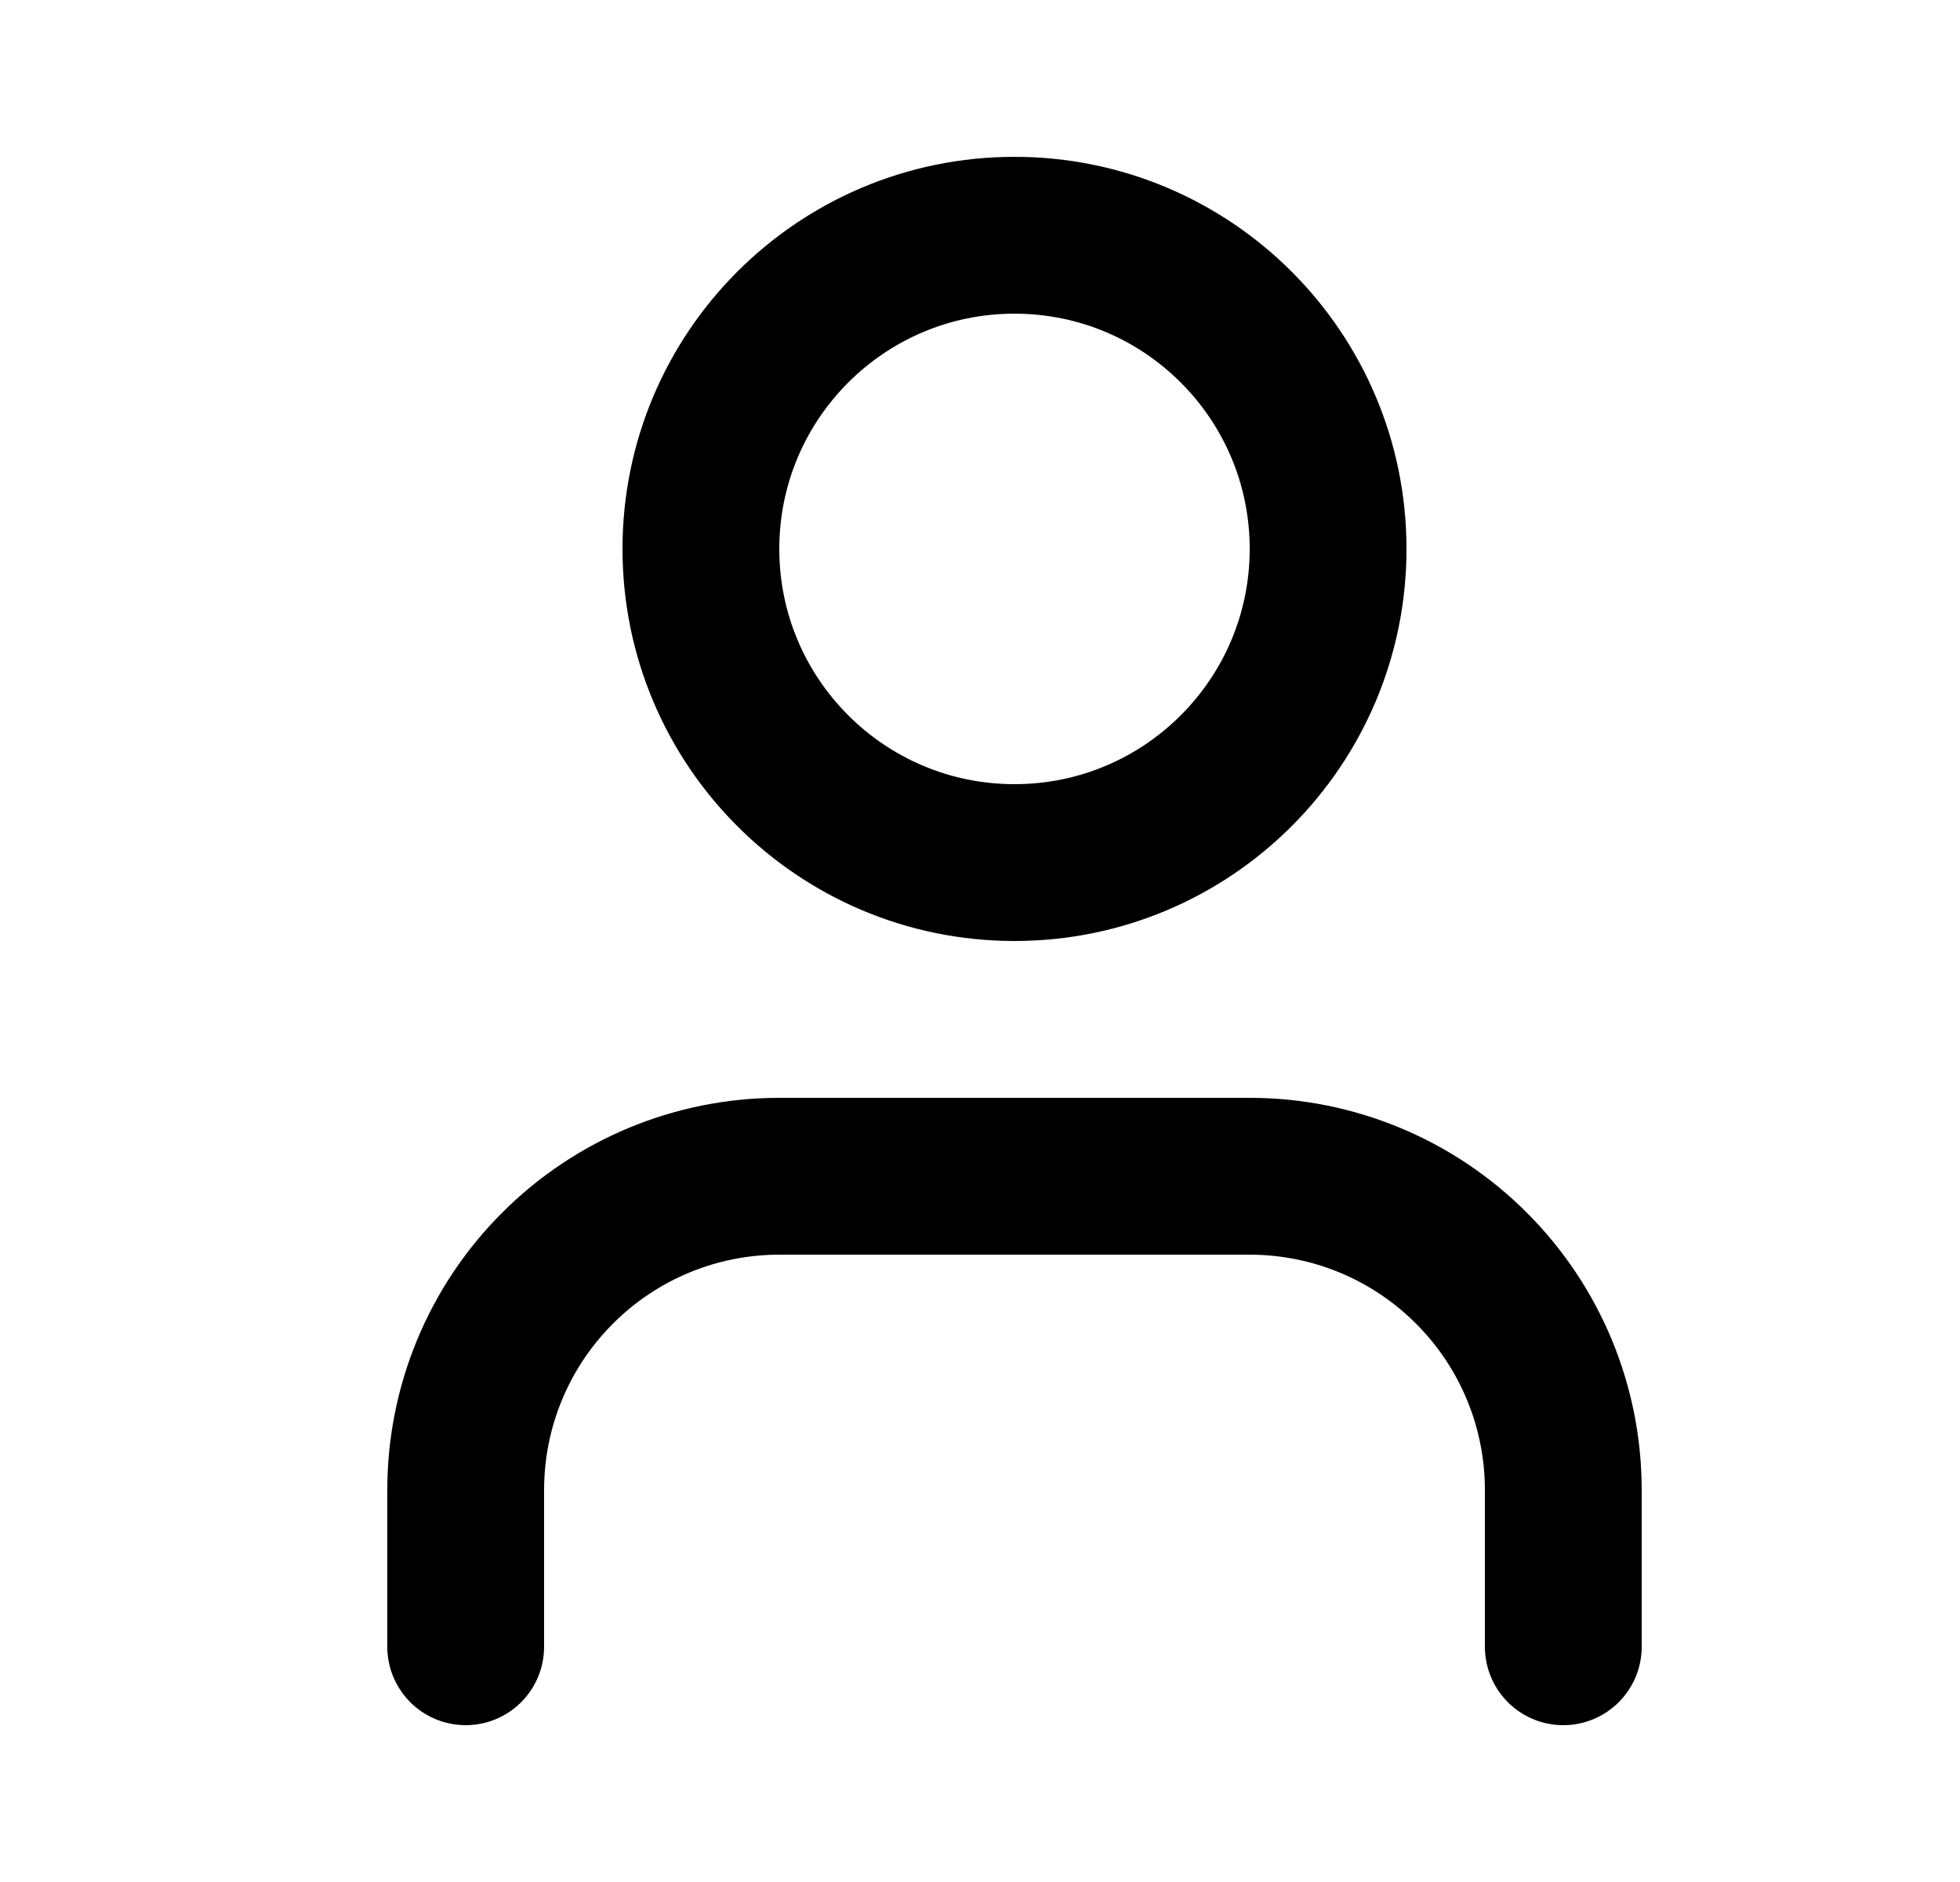
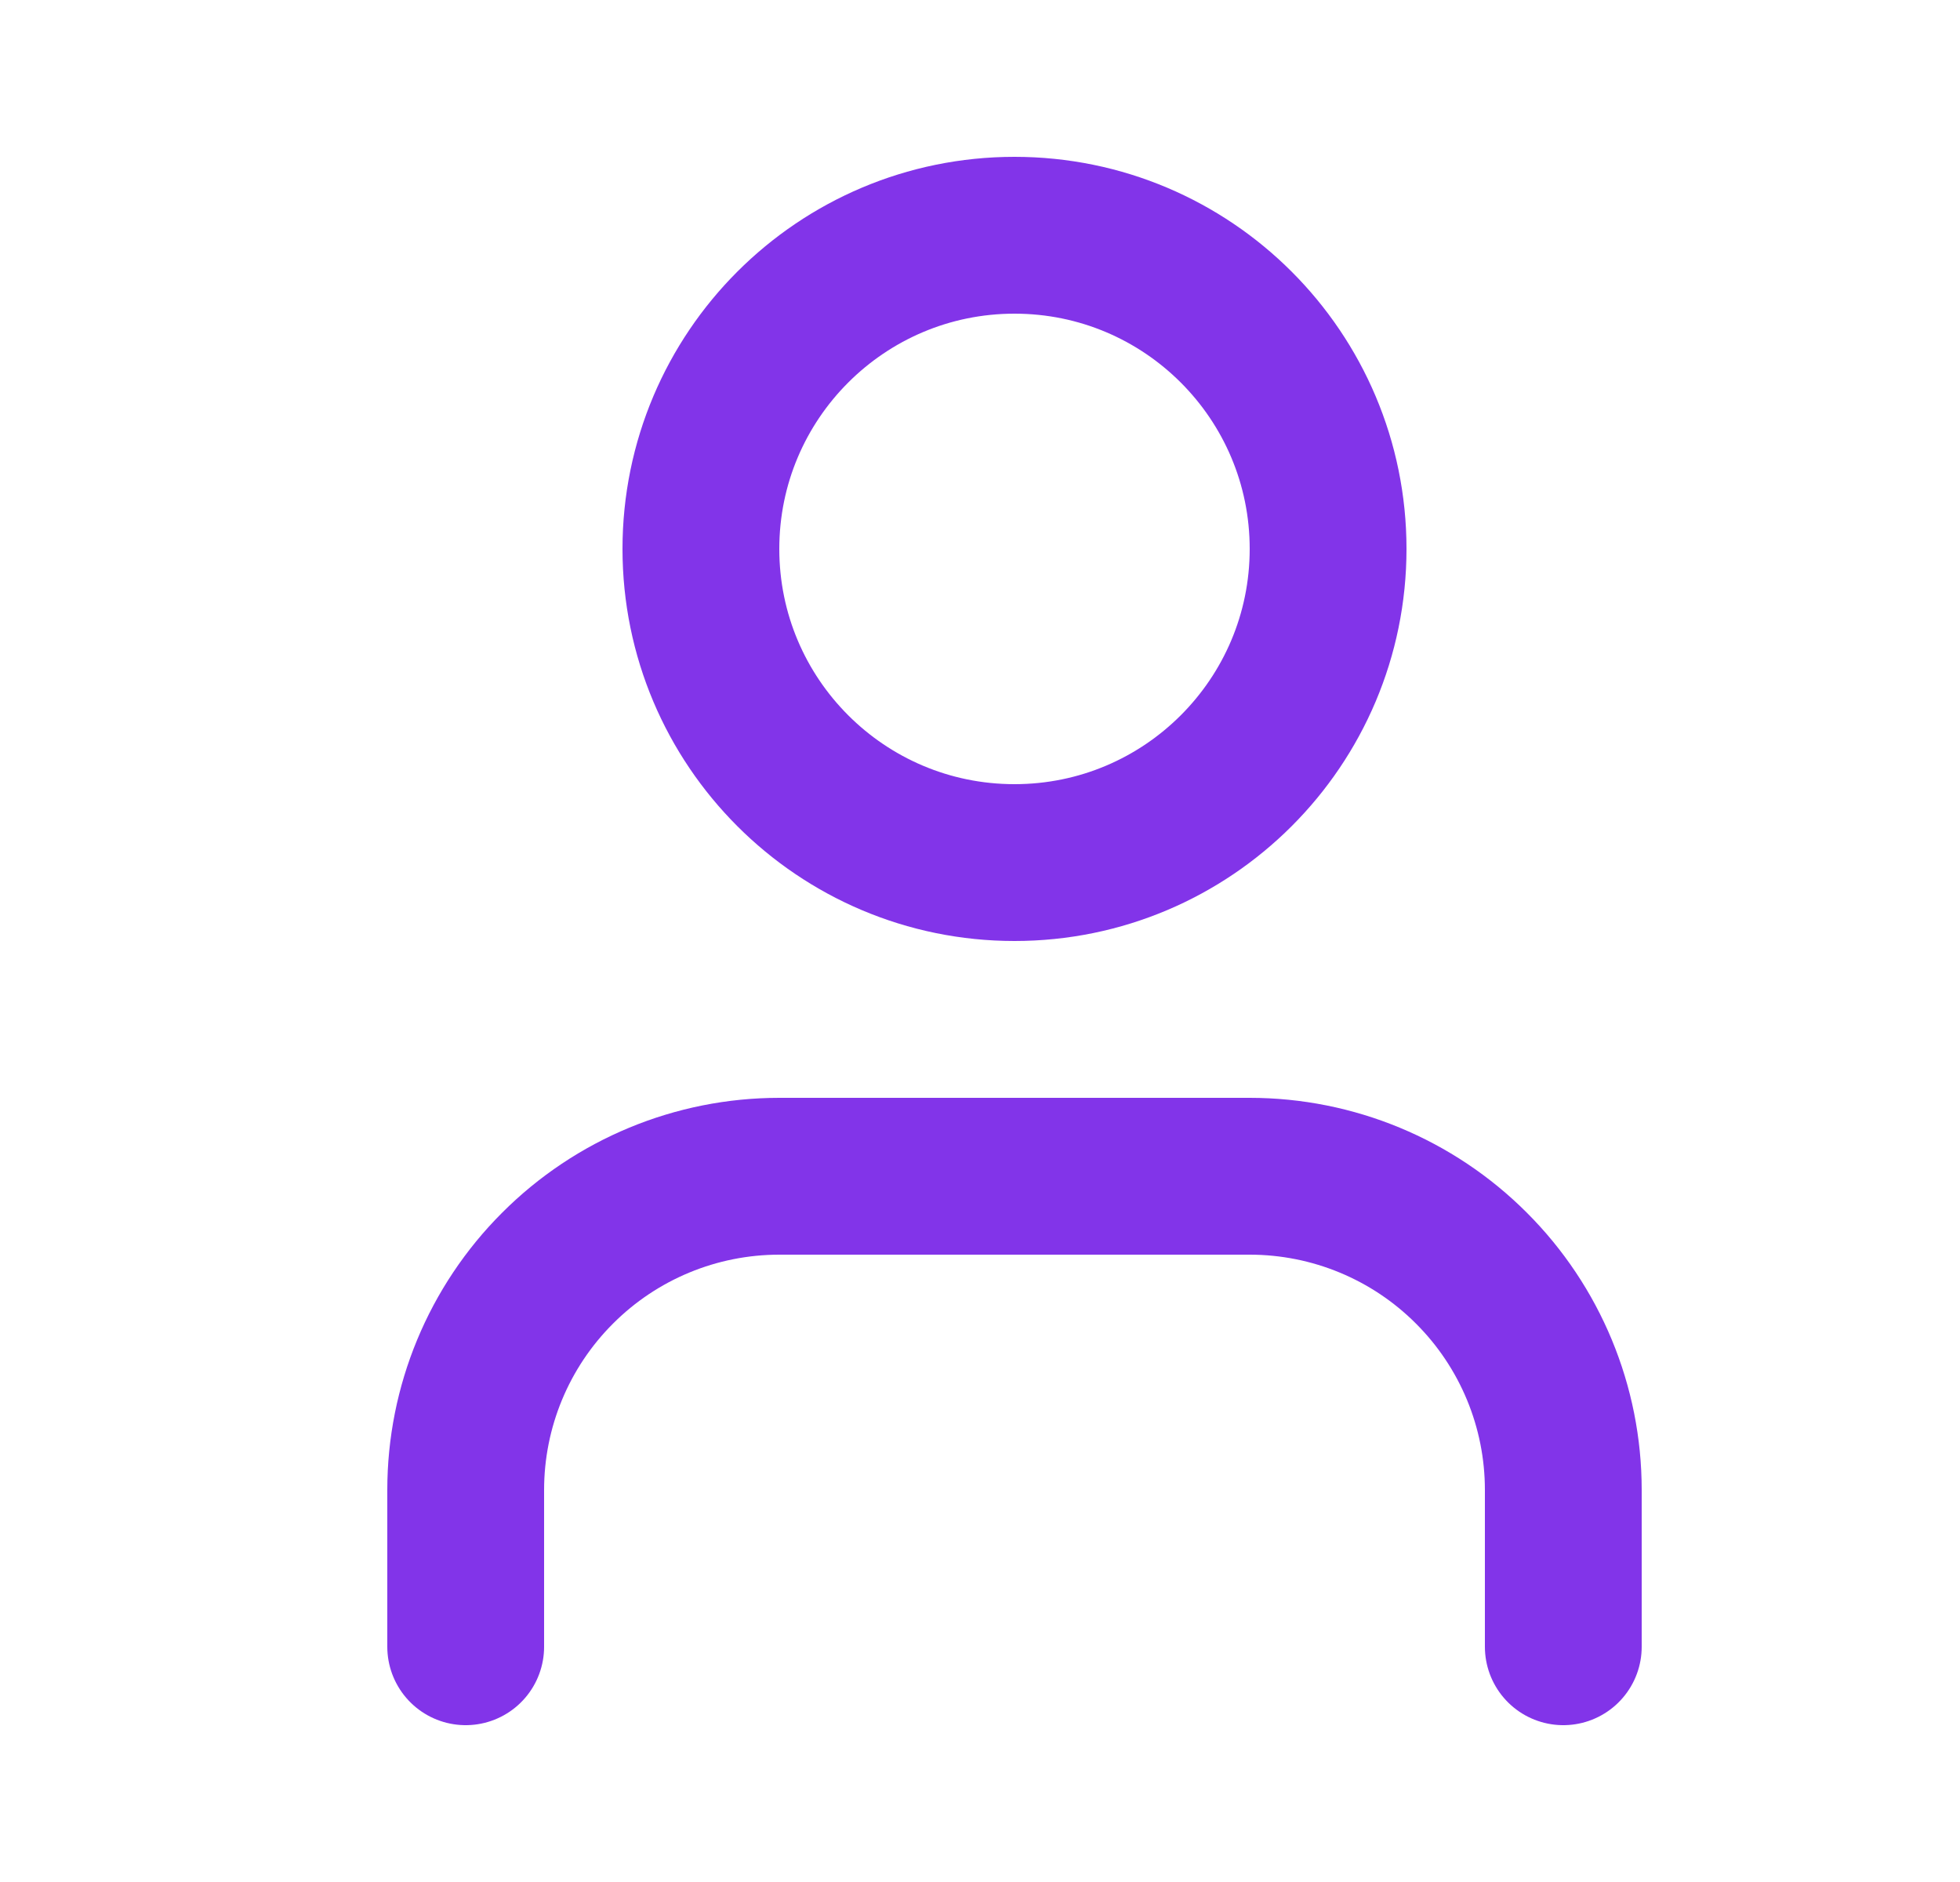
<svg xmlns="http://www.w3.org/2000/svg" width="25" height="24" viewBox="0 0 25 24" fill="none">
-   <path d="M19.94 21V19C19.94 17.939 19.519 16.922 18.768 16.172C18.018 15.421 17.001 15 15.94 15H9.94C8.879 15 7.862 15.421 7.112 16.172C6.361 16.922 5.94 17.939 5.94 19V21" stroke="currentColor" stroke-width="2" stroke-linecap="round" stroke-linejoin="round" />
-   <path d="M12.94 11C15.149 11 16.94 9.209 16.94 7C16.94 4.791 15.149 3 12.94 3C10.731 3 8.94 4.791 8.94 7C8.94 9.209 10.731 11 12.94 11Z" stroke="currentColor" stroke-width="2" stroke-linecap="round" stroke-linejoin="round" />
+   <path d="M19.94 21V19C19.94 17.939 19.519 16.922 18.768 16.172C18.018 15.421 17.001 15 15.94 15H9.94C8.879 15 7.862 15.421 7.112 16.172C6.361 16.922 5.94 17.939 5.94 19V21" stroke="#8234E9" stroke-width="2" stroke-linecap="round" stroke-linejoin="round" />
+   <path d="M12.94 11C15.149 11 16.94 9.209 16.94 7C16.94 4.791 15.149 3 12.94 3C10.731 3 8.94 4.791 8.94 7C8.94 9.209 10.731 11 12.94 11Z" stroke="#8234E9" stroke-width="2" stroke-linecap="round" stroke-linejoin="round" />
</svg>
